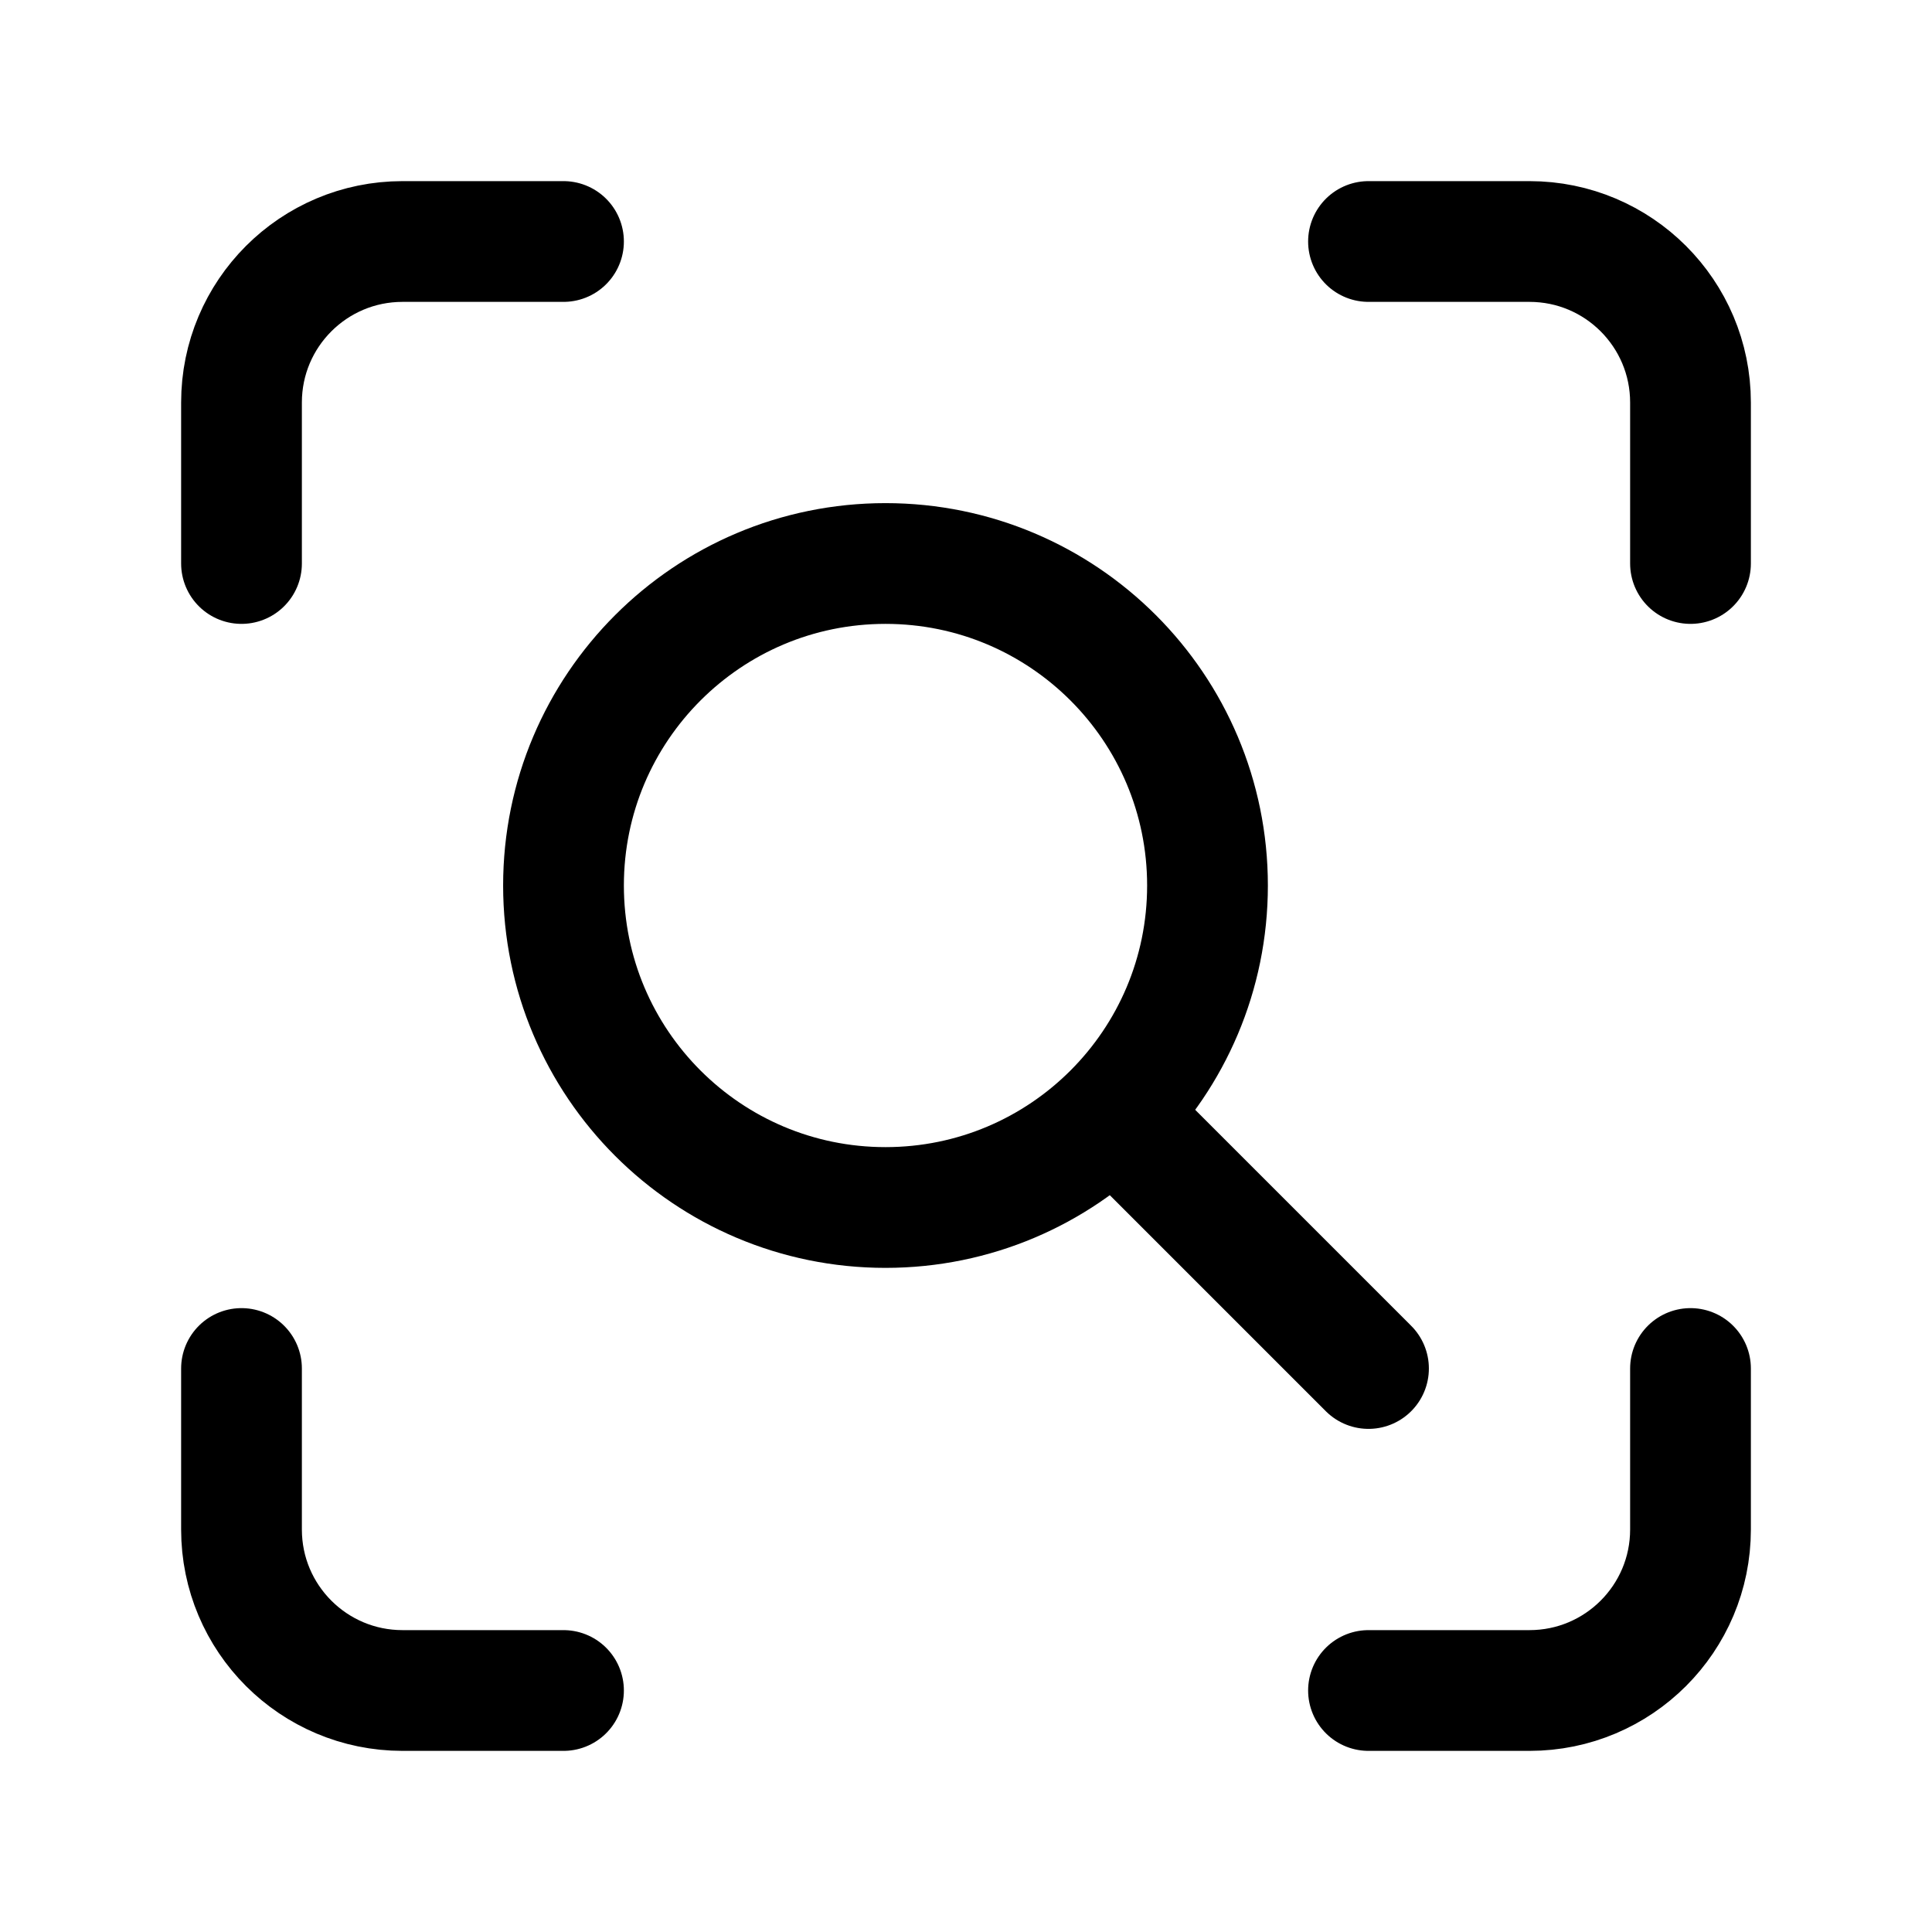
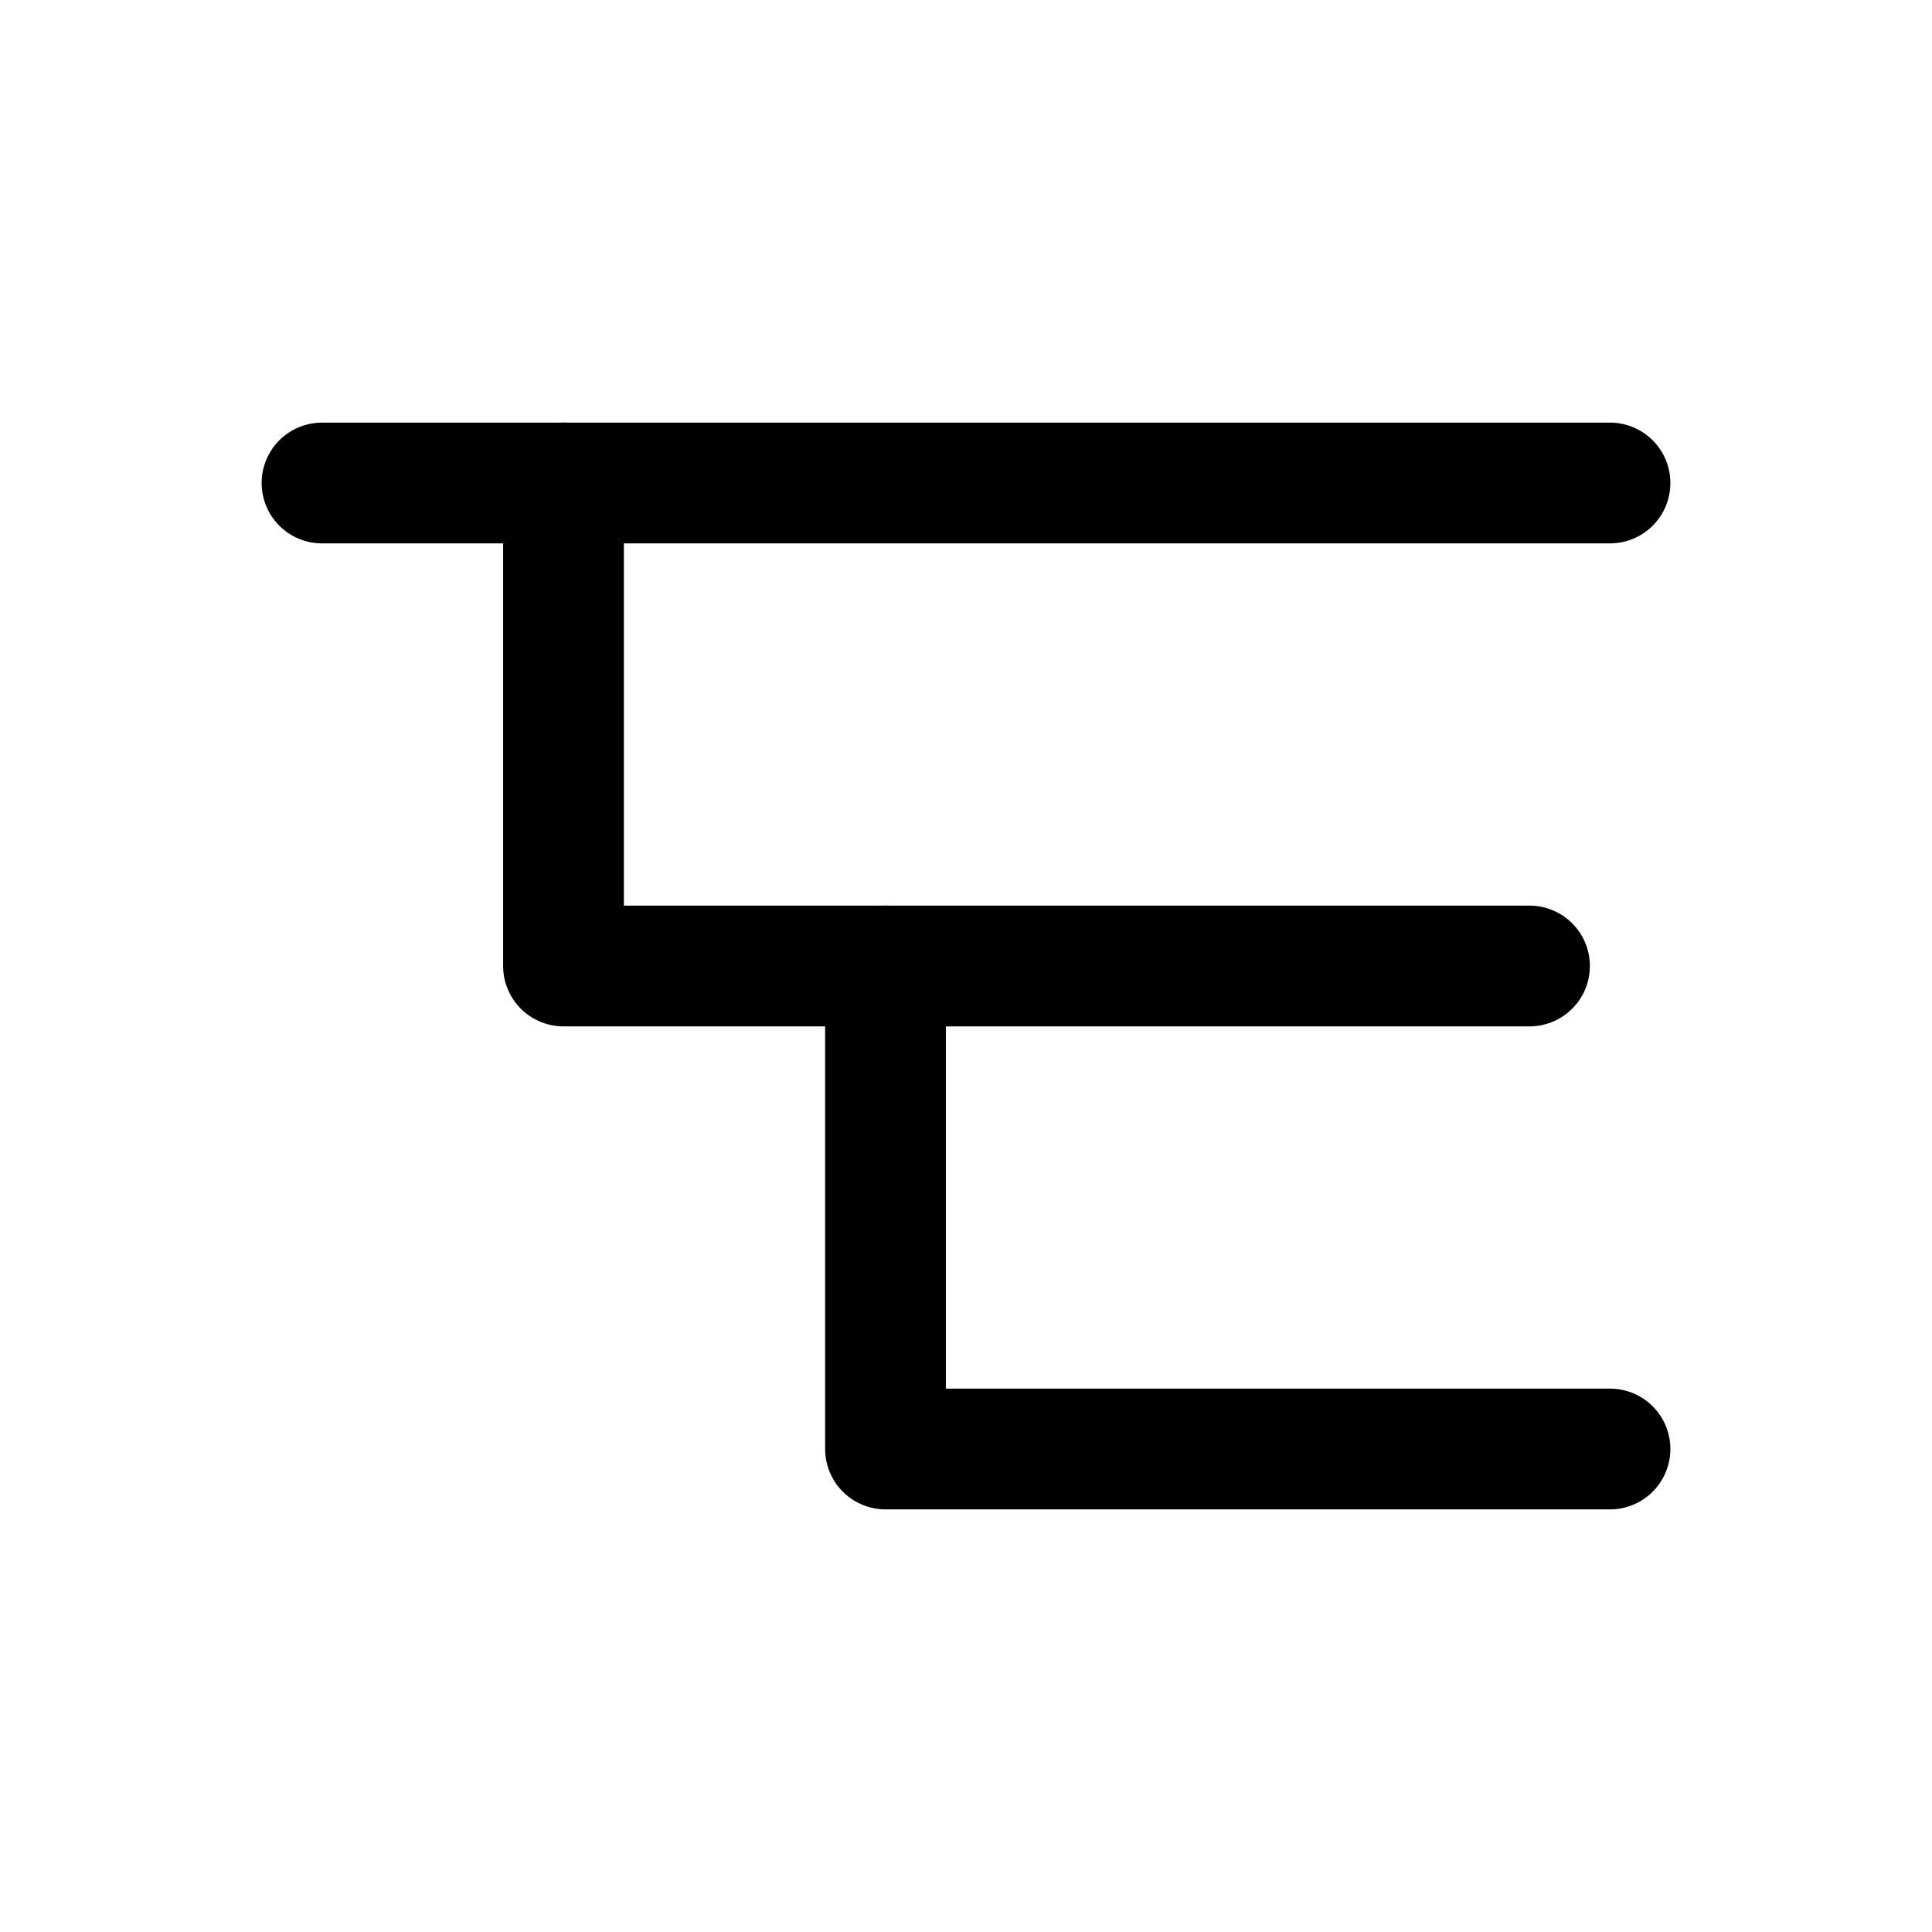
<svg viewBox="0 0 24 24" width="24" height="24" fill="none" stroke="currentColor" stroke-width="1.5" stroke-linecap="round" stroke-linejoin="round">
-   <path d="M3 7V5a2 2 0 0 1 2-2h2" />
-   <path d="M17 3h2a2 2 0 0 1 2 2v2" />
-   <path d="M21 17v2a2 2 0 0 1-2 2h-2" />
-   <path d="M7 21H5a2 2 0 0 1-2-2v-2" />
-   <circle cx="11" cy="11" r="4" />
-   <path d="m14 14 3 3" />
+   <path d="M4 6h16" />
+   <path d="M7 6v6h12" />
+   <path d="M11 12v6h9" />
</svg>
